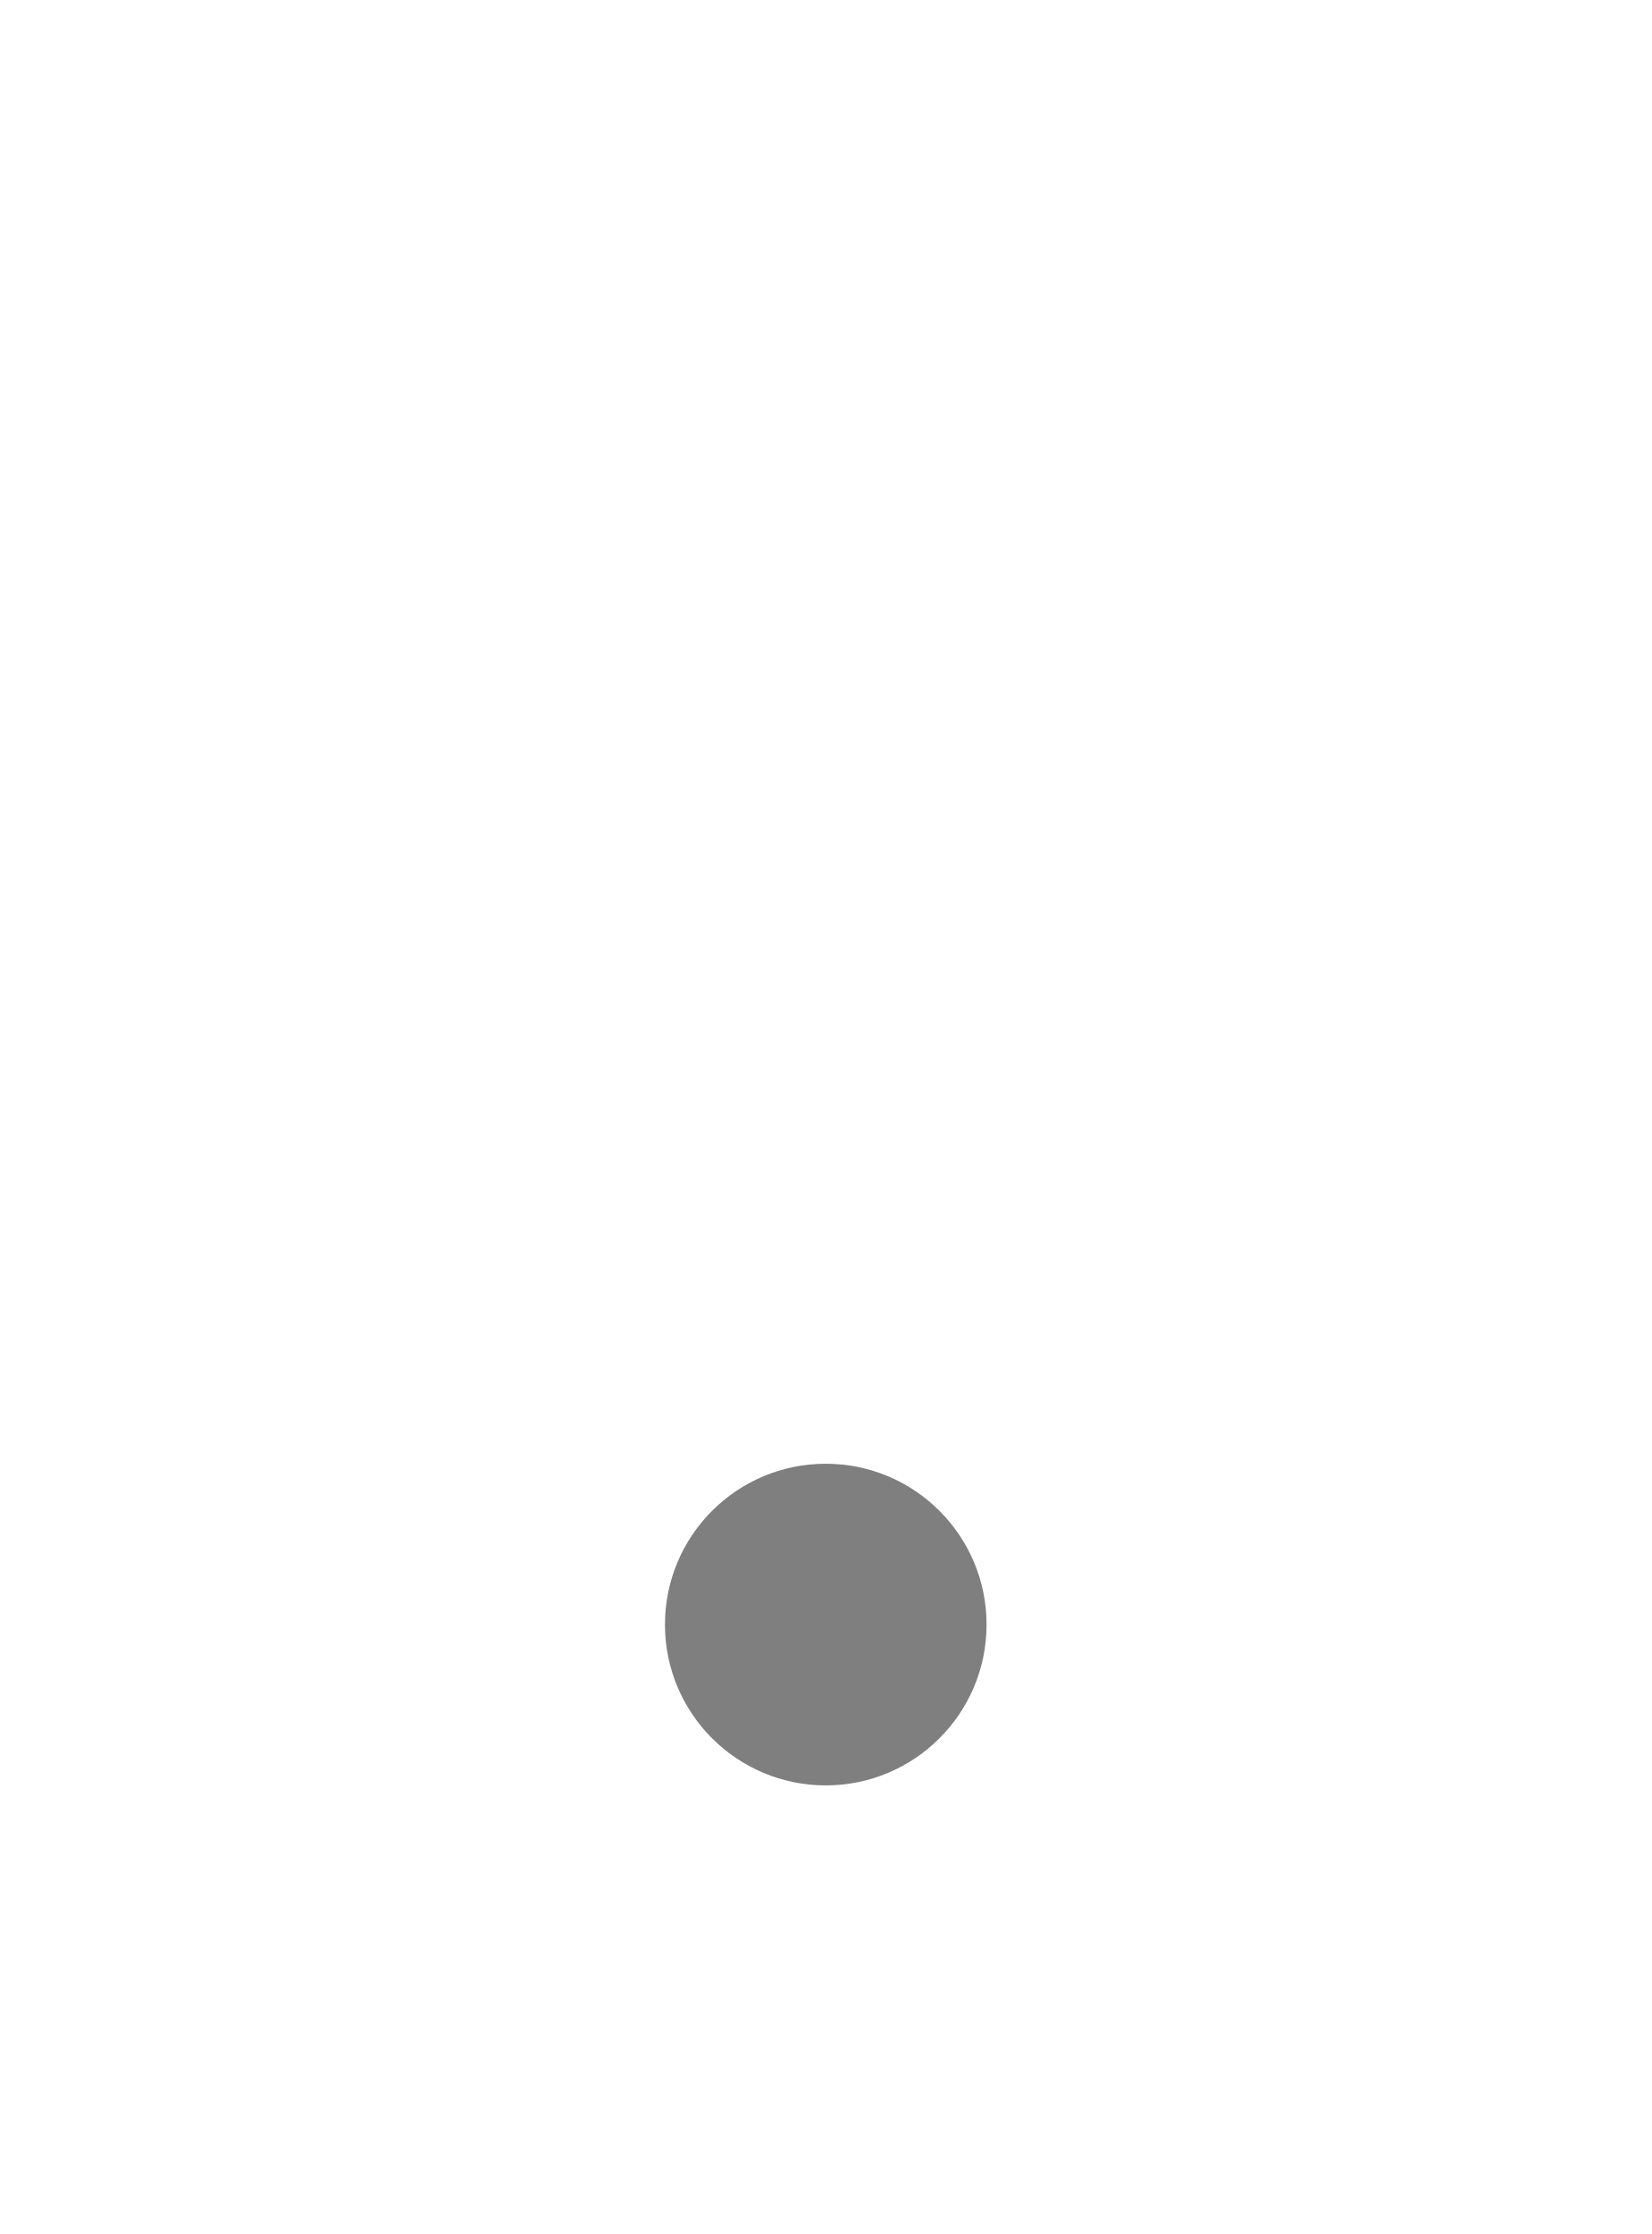
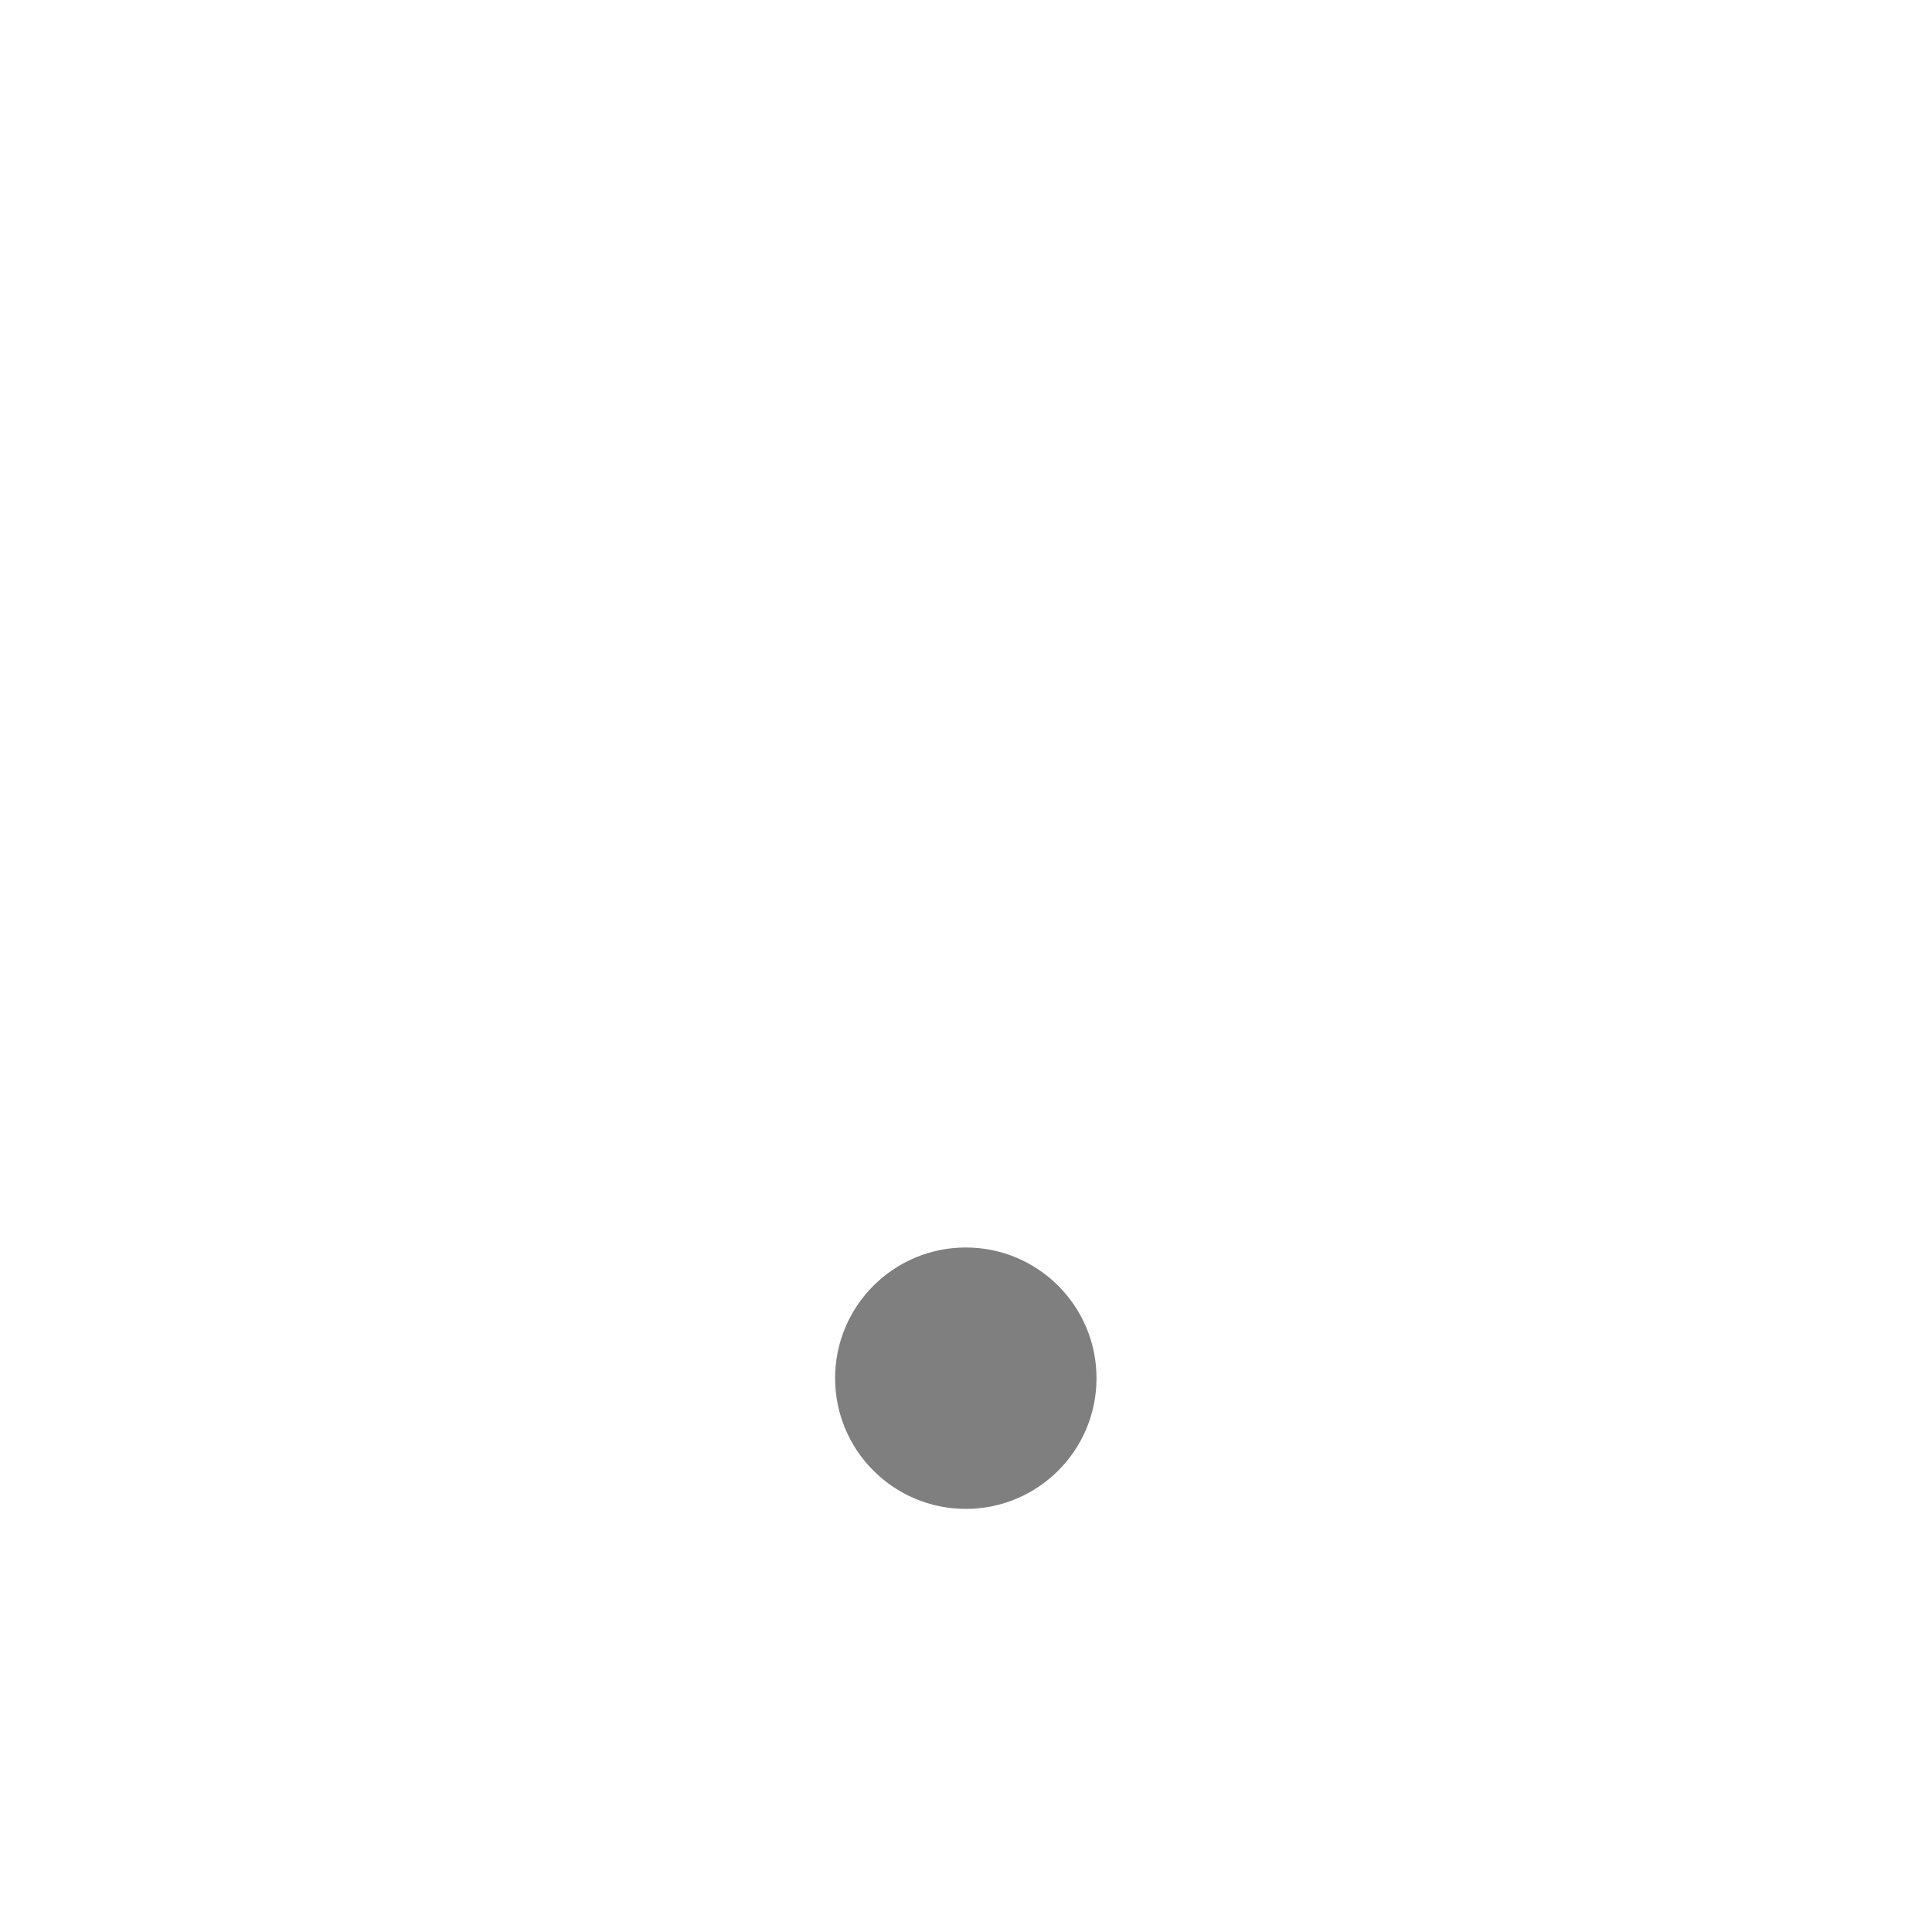
- <svg xmlns="http://www.w3.org/2000/svg" viewBox="0 0 13.895 18.794">
+ <svg xmlns="http://www.w3.org/2000/svg" viewBox="-3.05 -0.6 20 20">
  <g id="그룹_110" data-name="그룹 110" transform="translate(-236.052 -236.999)" opacity="0.5">
    <rect id="사각형_19" data-name="사각형 19" width="12.957" height="10.749" transform="translate(236.521 244.575)" fill="none" stroke-linecap="round" stroke-linejoin="round" stroke-width="0.938" />
    <path id="패스_8" data-name="패스 8" d="M11.1,6.971V4.649a4.157,4.157,0,1,0-8.314,0V6.971" transform="translate(236.052 237)" fill="none" stroke-linecap="round" stroke-linejoin="round" stroke-width="0.985" />
    <path id="패스_9" data-name="패스 9" d="M5.595,14.167A1.353,1.353,0,1,1,6.948,15.52a1.353,1.353,0,0,1-1.353-1.353" transform="translate(236.052 236.499)" />
    <line id="선_7" data-name="선 7" y1="2.787" transform="translate(243 247.88)" fill="none" stroke-linecap="round" stroke-linejoin="round" stroke-width="0.985" />
  </g>
</svg>
